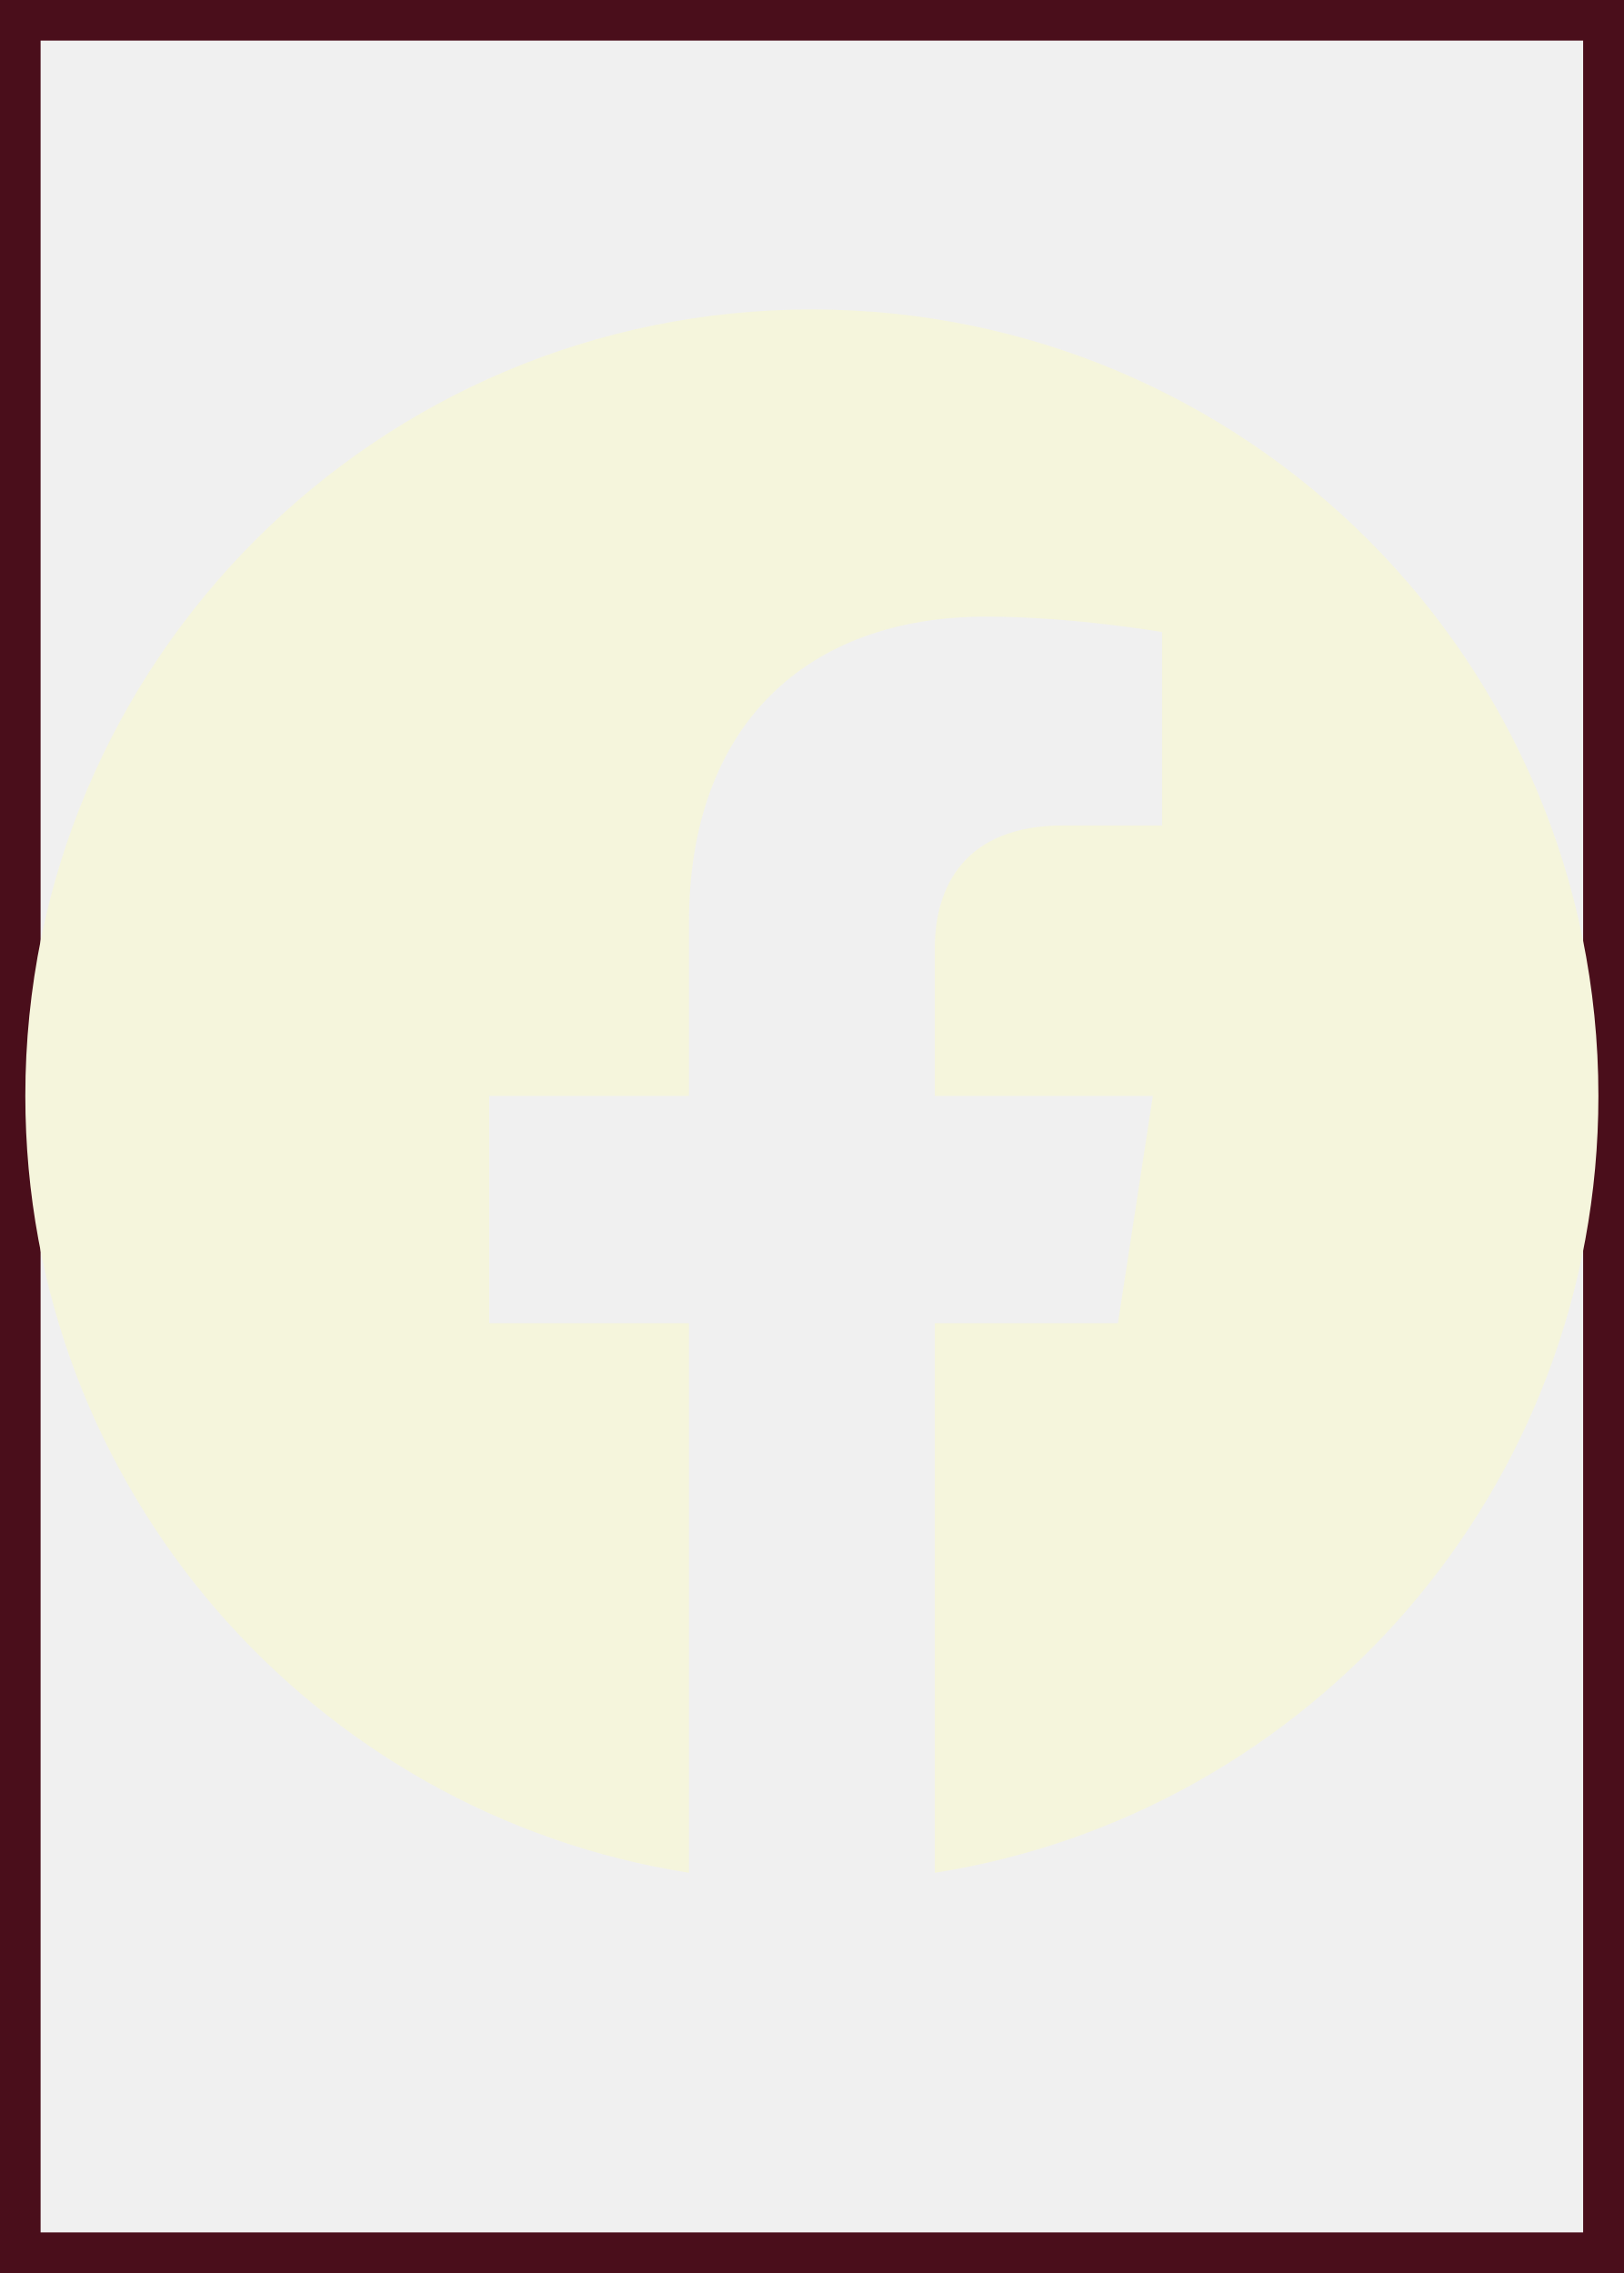
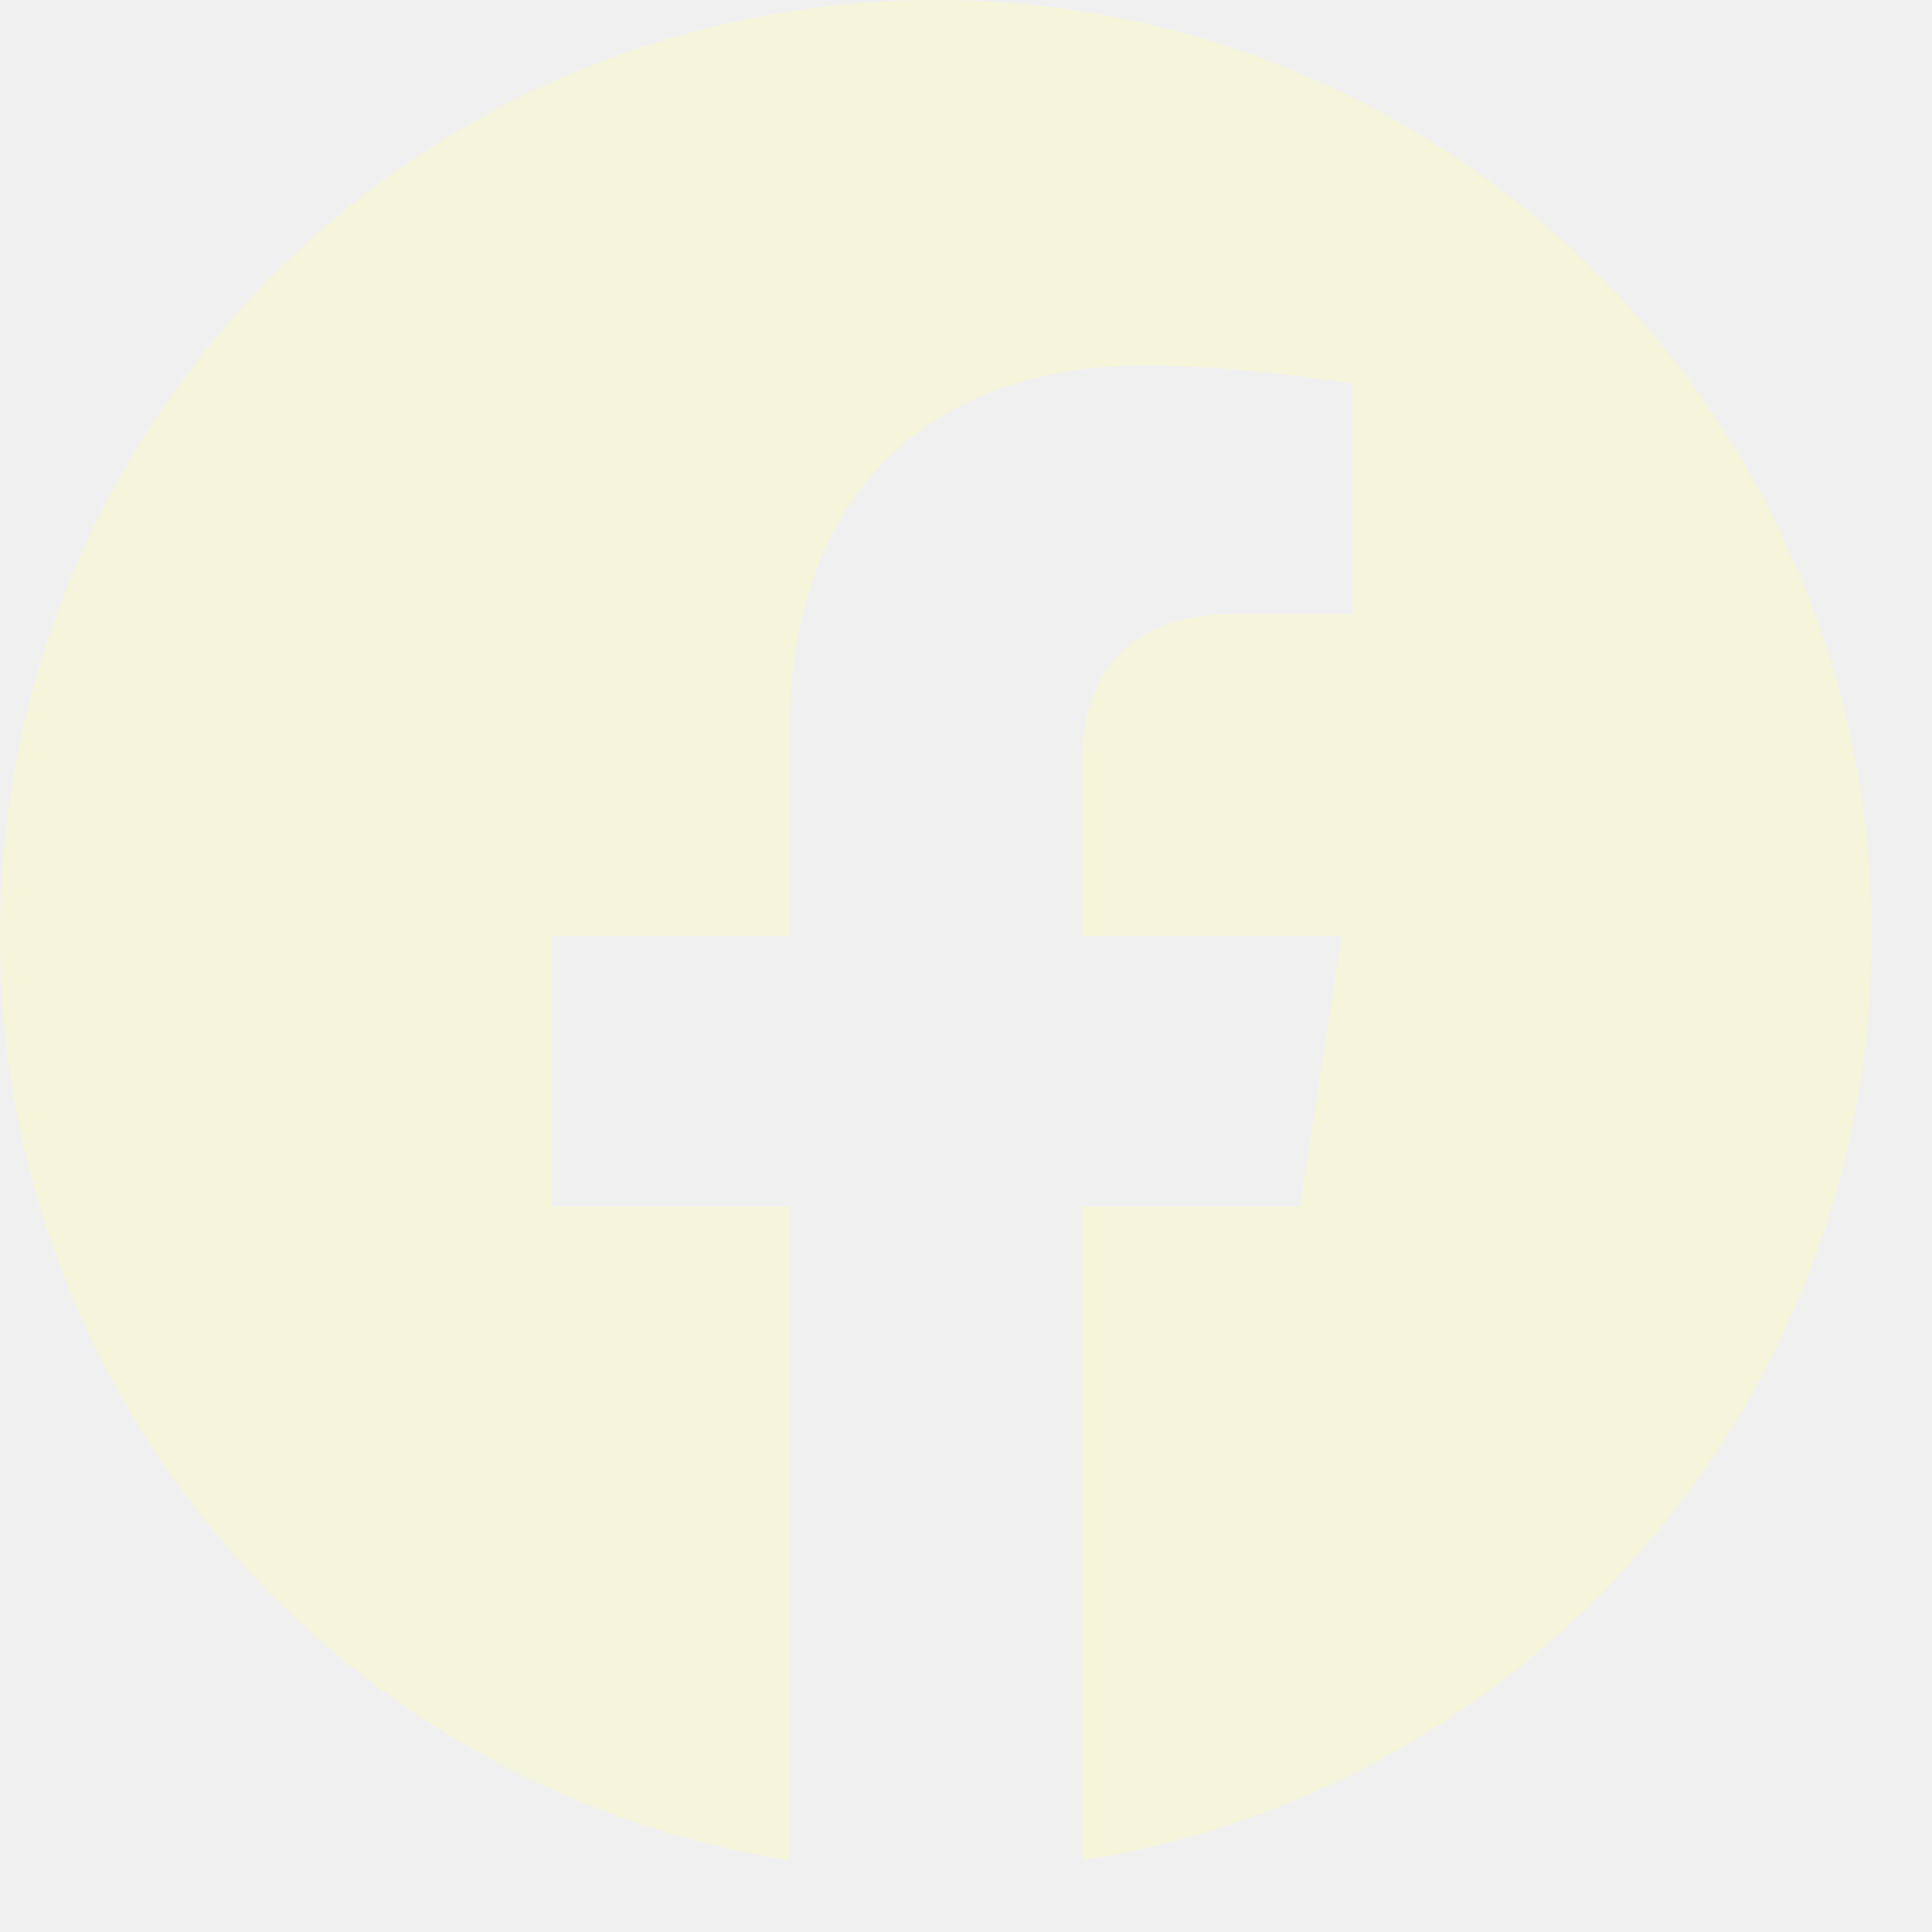
- <svg xmlns="http://www.w3.org/2000/svg" width="20" height="28" fill="none">
-   <path d="M20 28H0V0h20v28z" stroke="#4A0E1B" />
-   <g clip-path="url(#a)">
-     <path d="M19.688 13.5A9.686 9.686 0 0010 3.812 9.686 9.686 0 00.312 13.5c0 4.835 3.543 8.843 8.174 9.57V16.3h-2.46v-2.8h2.46v-2.134c0-2.428 1.446-3.77 3.66-3.77 1.06 0 2.168.19 2.168.19v2.383h-1.222c-1.203 0-1.578.747-1.578 1.513V13.5H14.2l-.43 2.8h-2.256v6.77c4.63-.727 8.174-4.735 8.174-9.57z" fill="beige" />
-   </g>
-   <defs>
-     <clipPath id="a">
-       <path d="M0 3.5h20v20H0v-20z" fill="#fff" />
-     </clipPath>
-   </defs>
+ <svg xmlns="http://www.w3.org/2000/svg" width="20" height="20" viewBox="0 0 20 20" fill="none">
+   <path d="M19.375 9.688C19.375 4.336 15.039 0 9.688 0C4.336 0 0 4.336 0 9.688C0 14.523 3.543 18.53 8.174 19.258V12.488H5.713V9.688H8.174V7.553C8.174 5.125 9.619 3.784 11.833 3.784C12.893 3.784 14.002 3.973 14.002 3.973V6.356H12.78C11.577 6.356 11.201 7.103 11.201 7.869V9.688H13.888L13.458 12.488H11.201V19.258C15.832 18.53 19.375 14.523 19.375 9.688Z" fill="#F5F5DC" />
</svg>
